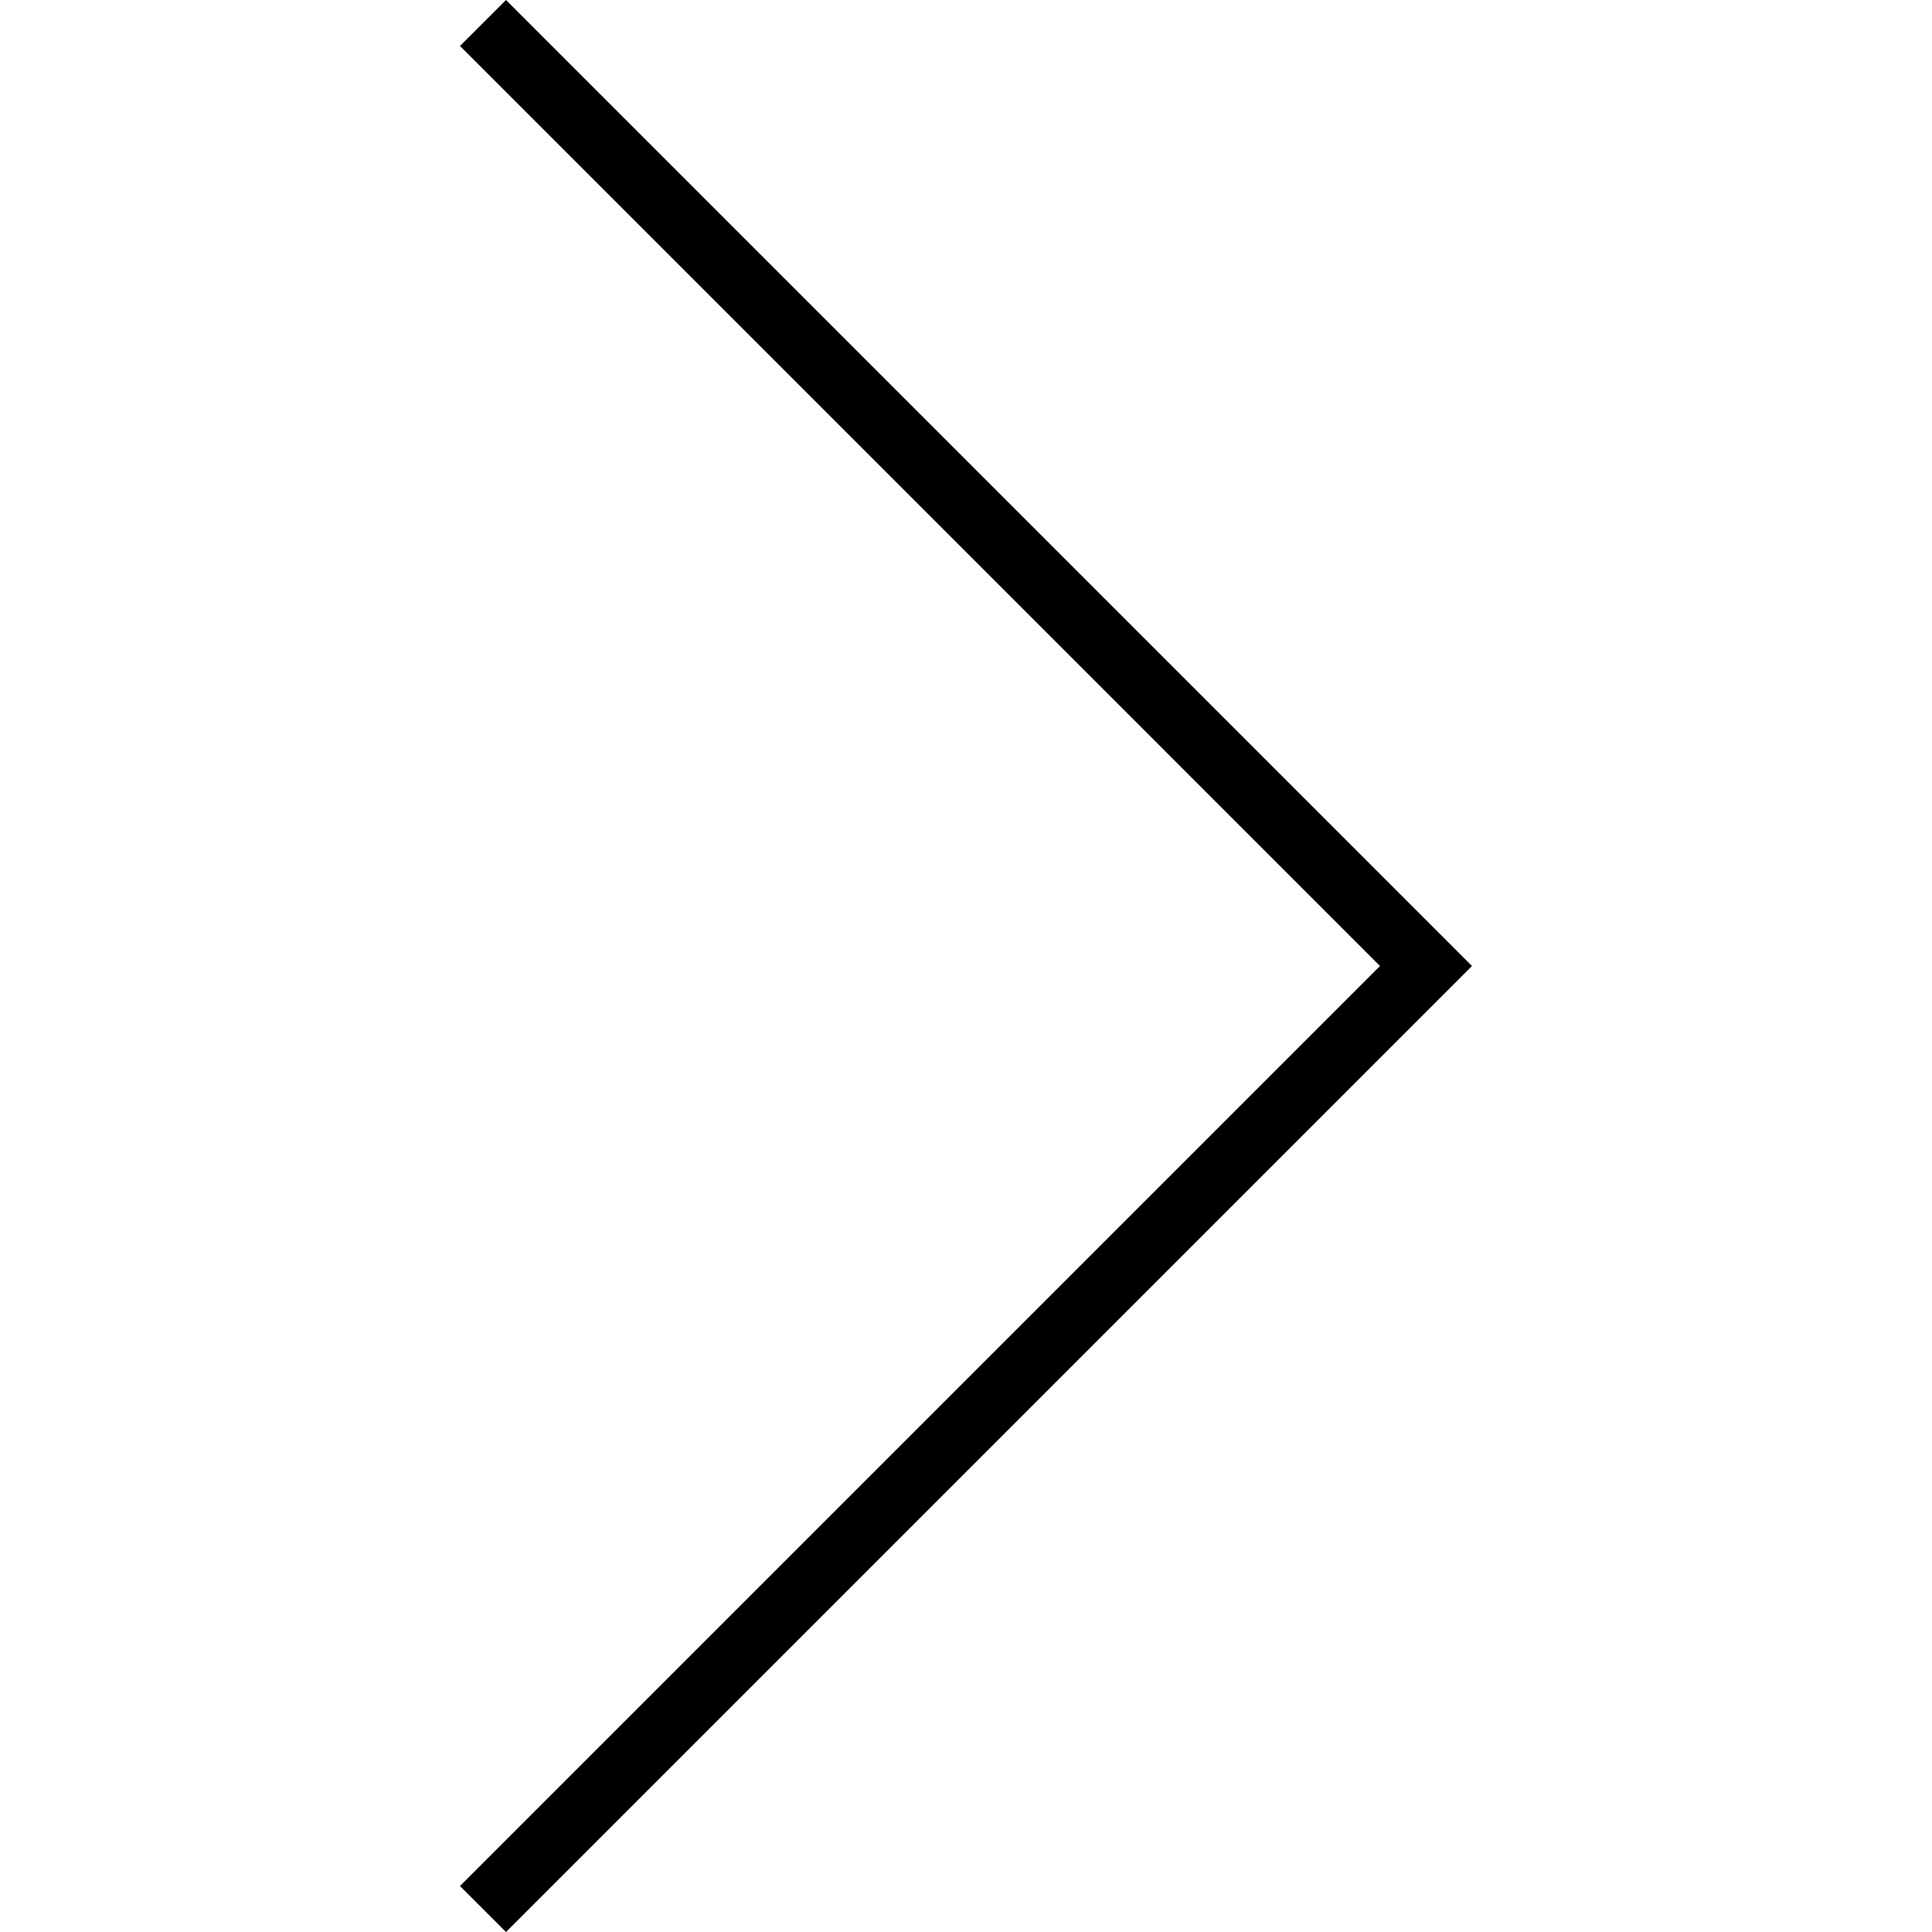
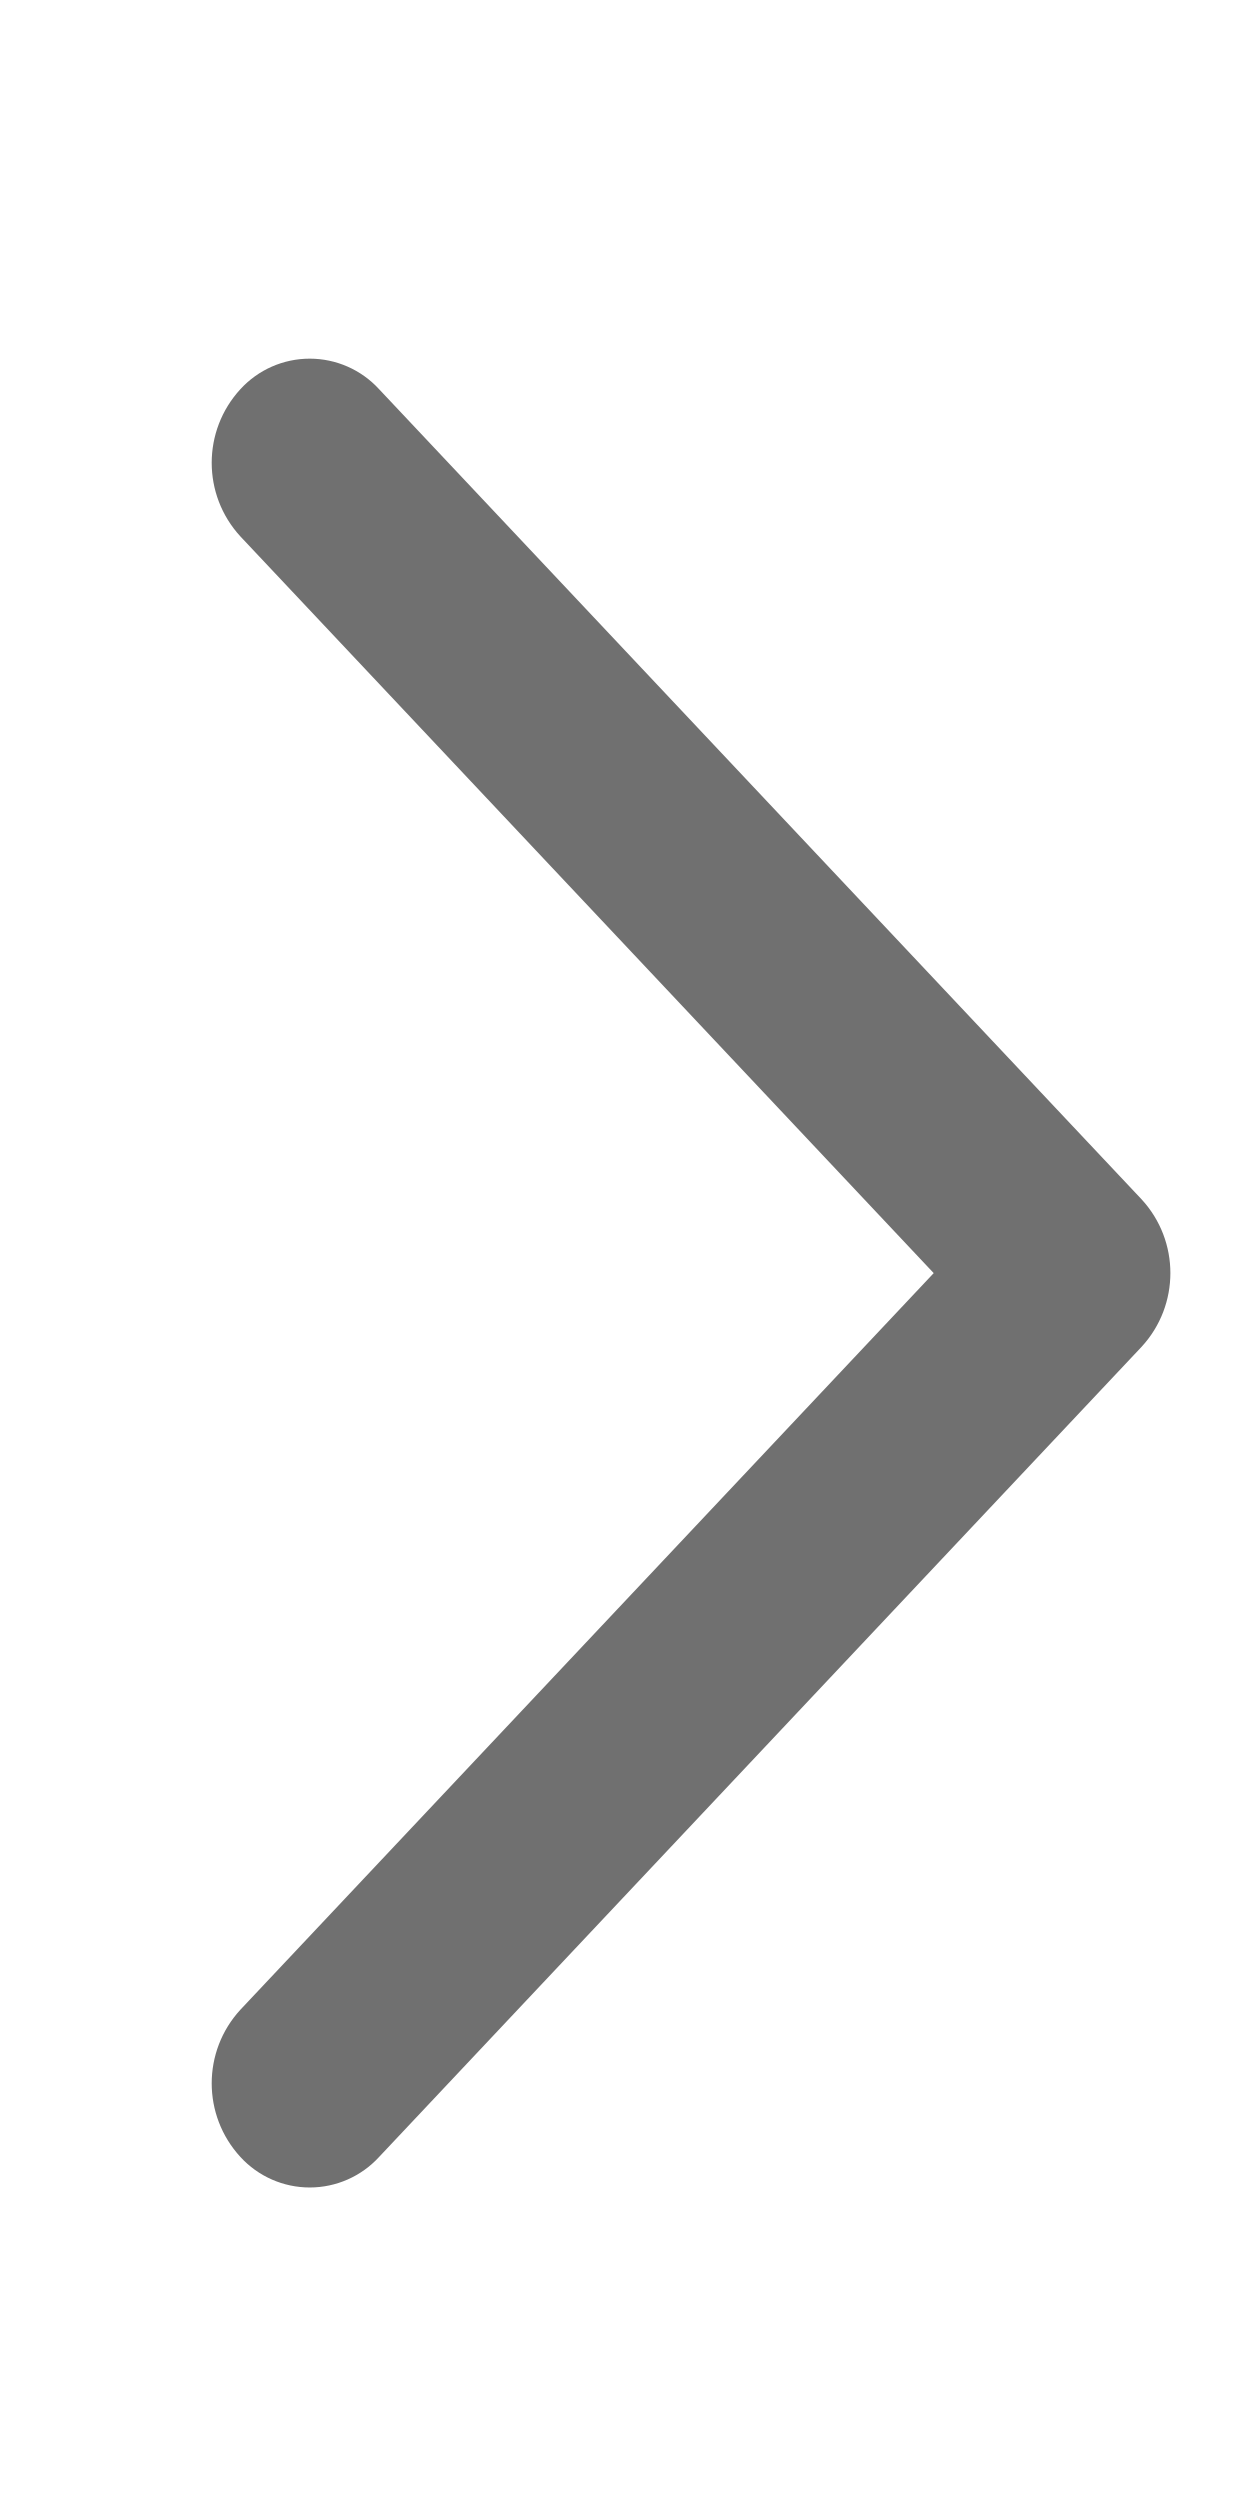
- <svg xmlns="http://www.w3.org/2000/svg" version="1.1" id="Capa_1" x="0px" y="0px" viewBox="0 0 59.414 59.414" style="enable-background:new 0 0 59.414 59.414;" xml:space="preserve">
-   <g>
-     <polygon style="fill:#000000;" points="15.561,59.414 14.146,58 42.439,29.707 14.146,1.414 15.561,0 45.268,29.707  " />
+ <svg xmlns="http://www.w3.org/2000/svg" width="24" height="48" viewBox="0 0 24 48">
+   <g id="返回按钮" transform="translate(56 108) rotate(180)">
+     <g id="back" transform="translate(32 60)">
+       <rect id="矩形" width="24" height="48" fill="none" />
+       <path id="Path" d="M4.544,17.556,17.855,31.7a2.089,2.089,0,0,1,0,2.828,1.805,1.805,0,0,1-2.662,0L.551,18.971a2.089,2.089,0,0,1,0-2.828L15.193.586a1.805,1.805,0,0,1,2.662,0,2.089,2.089,0,0,1,0,2.828Z" transform="translate(1.529 6)" fill="#707070" />
+     </g>
  </g>
-   <g>
- </g>
-   <g>
- </g>
-   <g>
- </g>
-   <g>
- </g>
-   <g>
- </g>
-   <g>
- </g>
-   <g>
- </g>
-   <g>
- </g>
-   <g>
- </g>
-   <g>
- </g>
-   <g>
- </g>
-   <g>
- </g>
-   <g>
- </g>
-   <g>
- </g>
-   <g>
- </g>
</svg>
